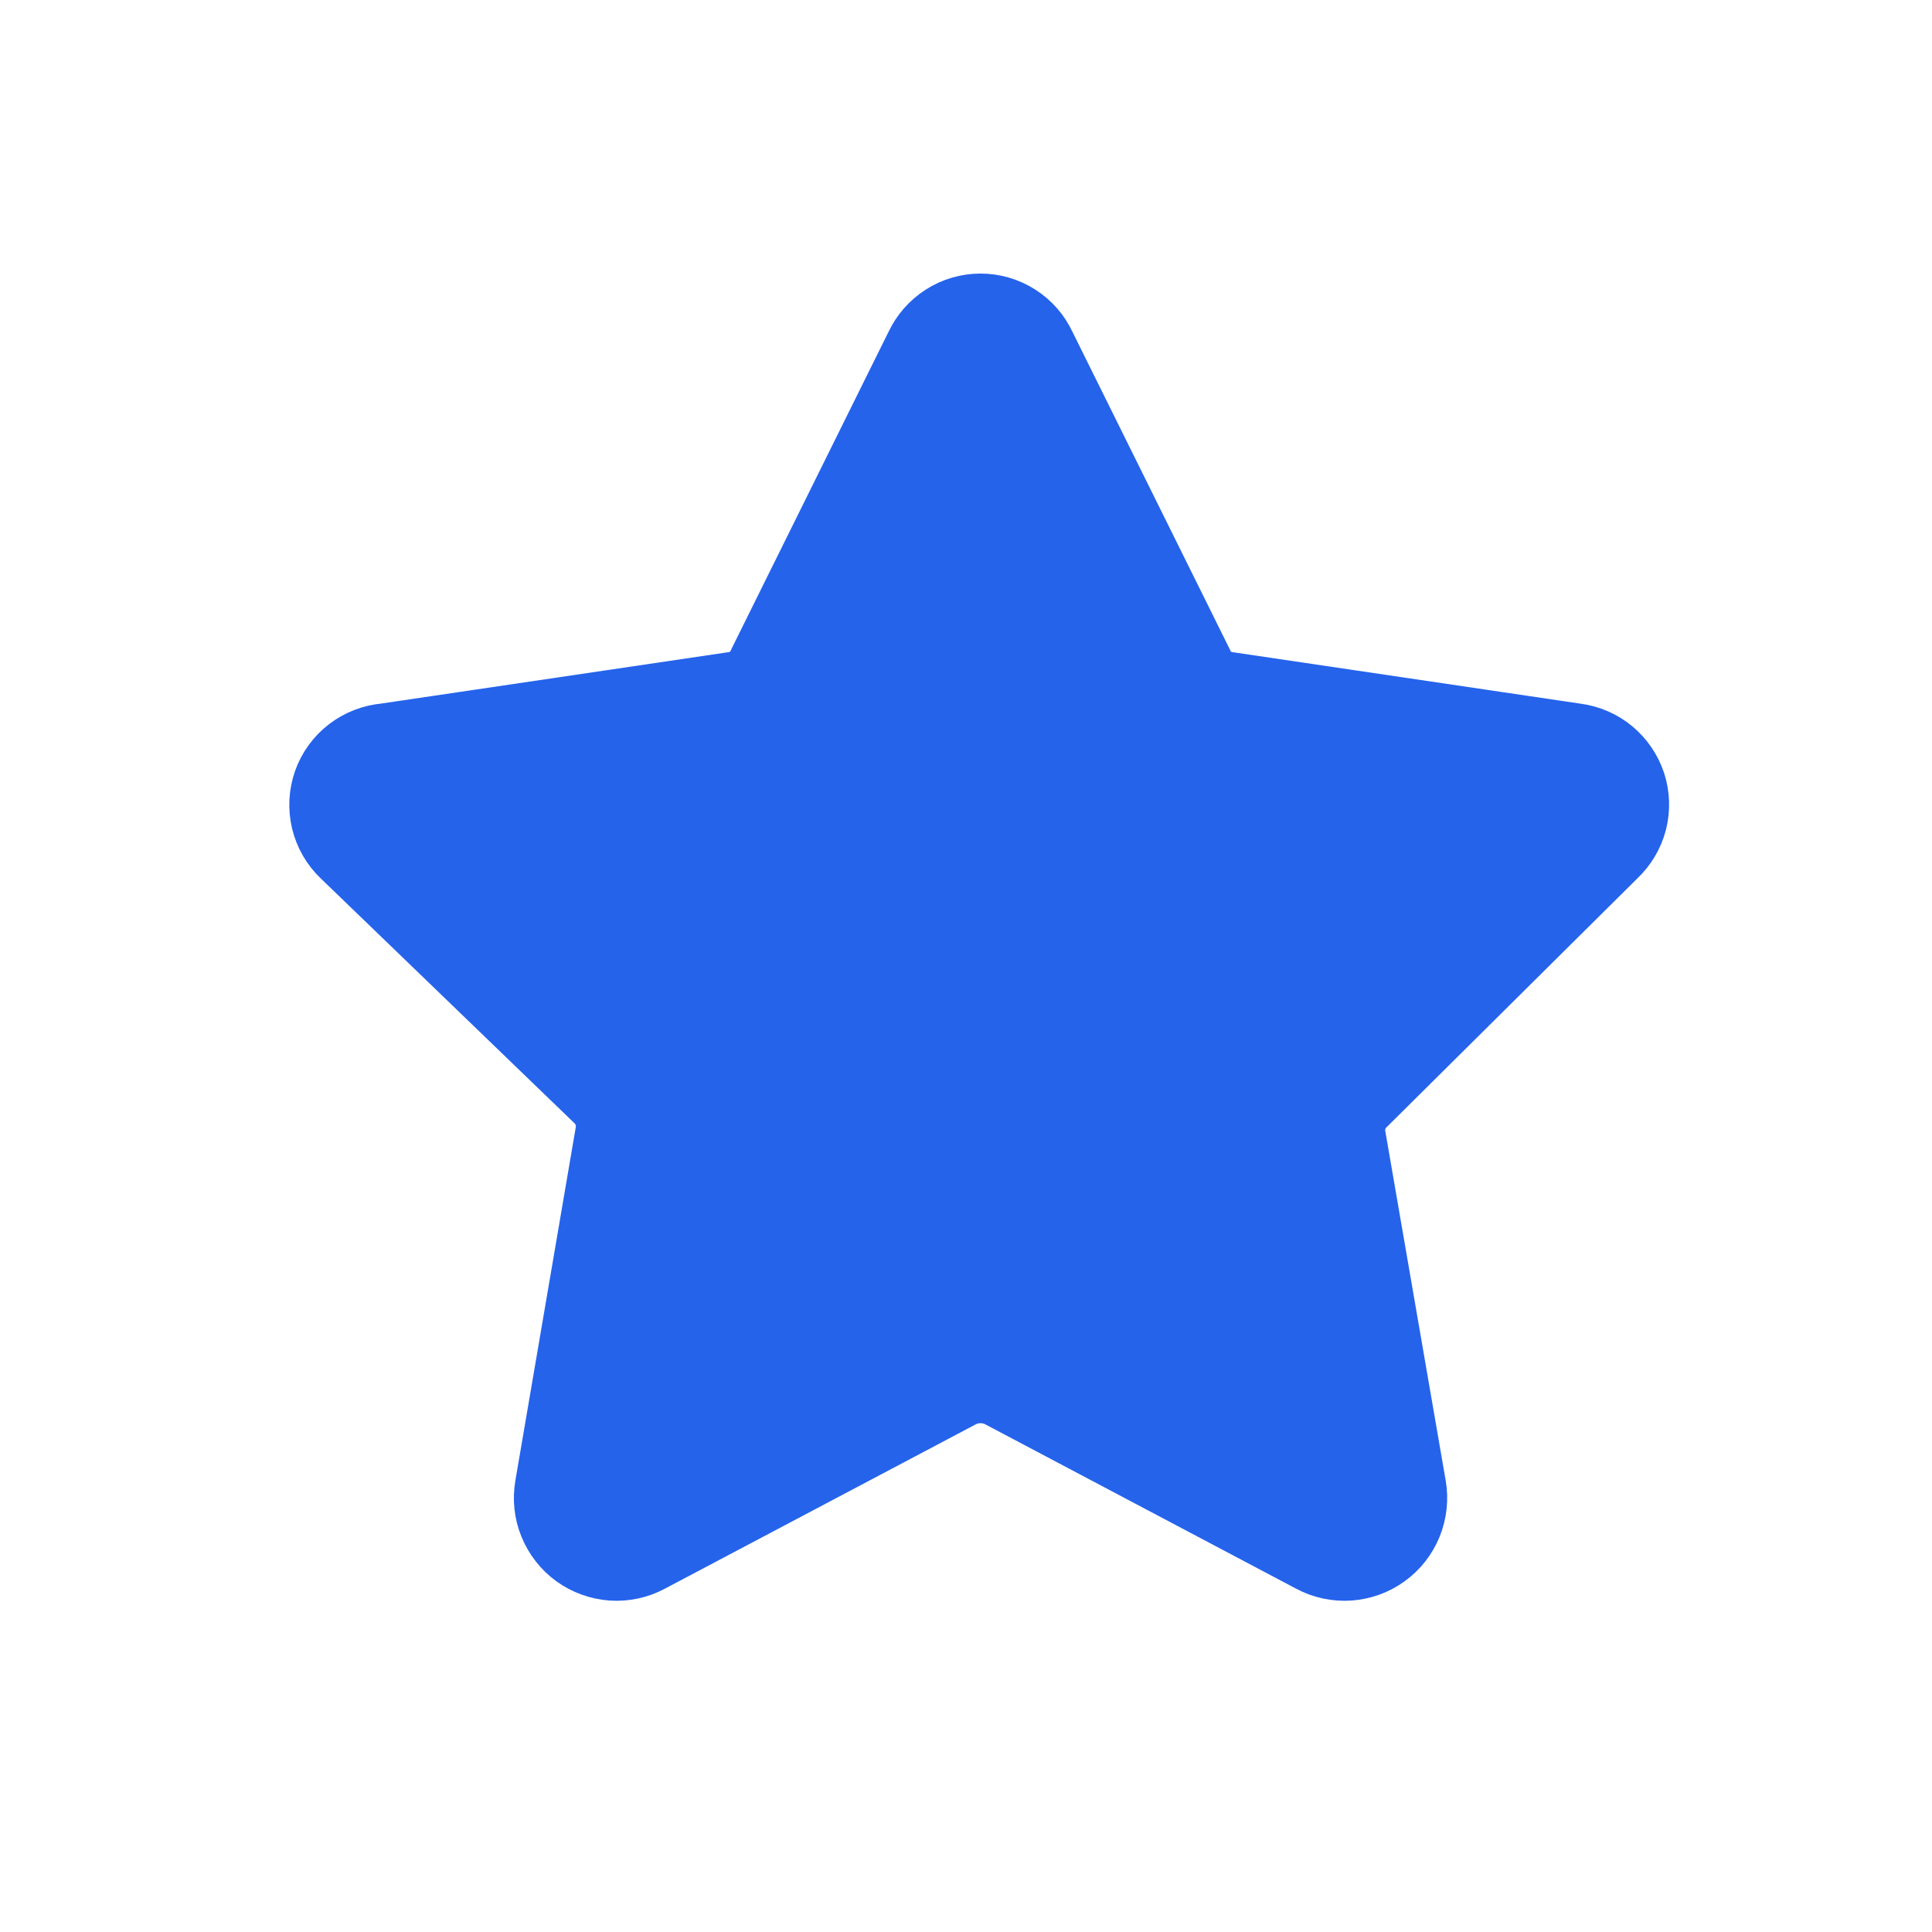
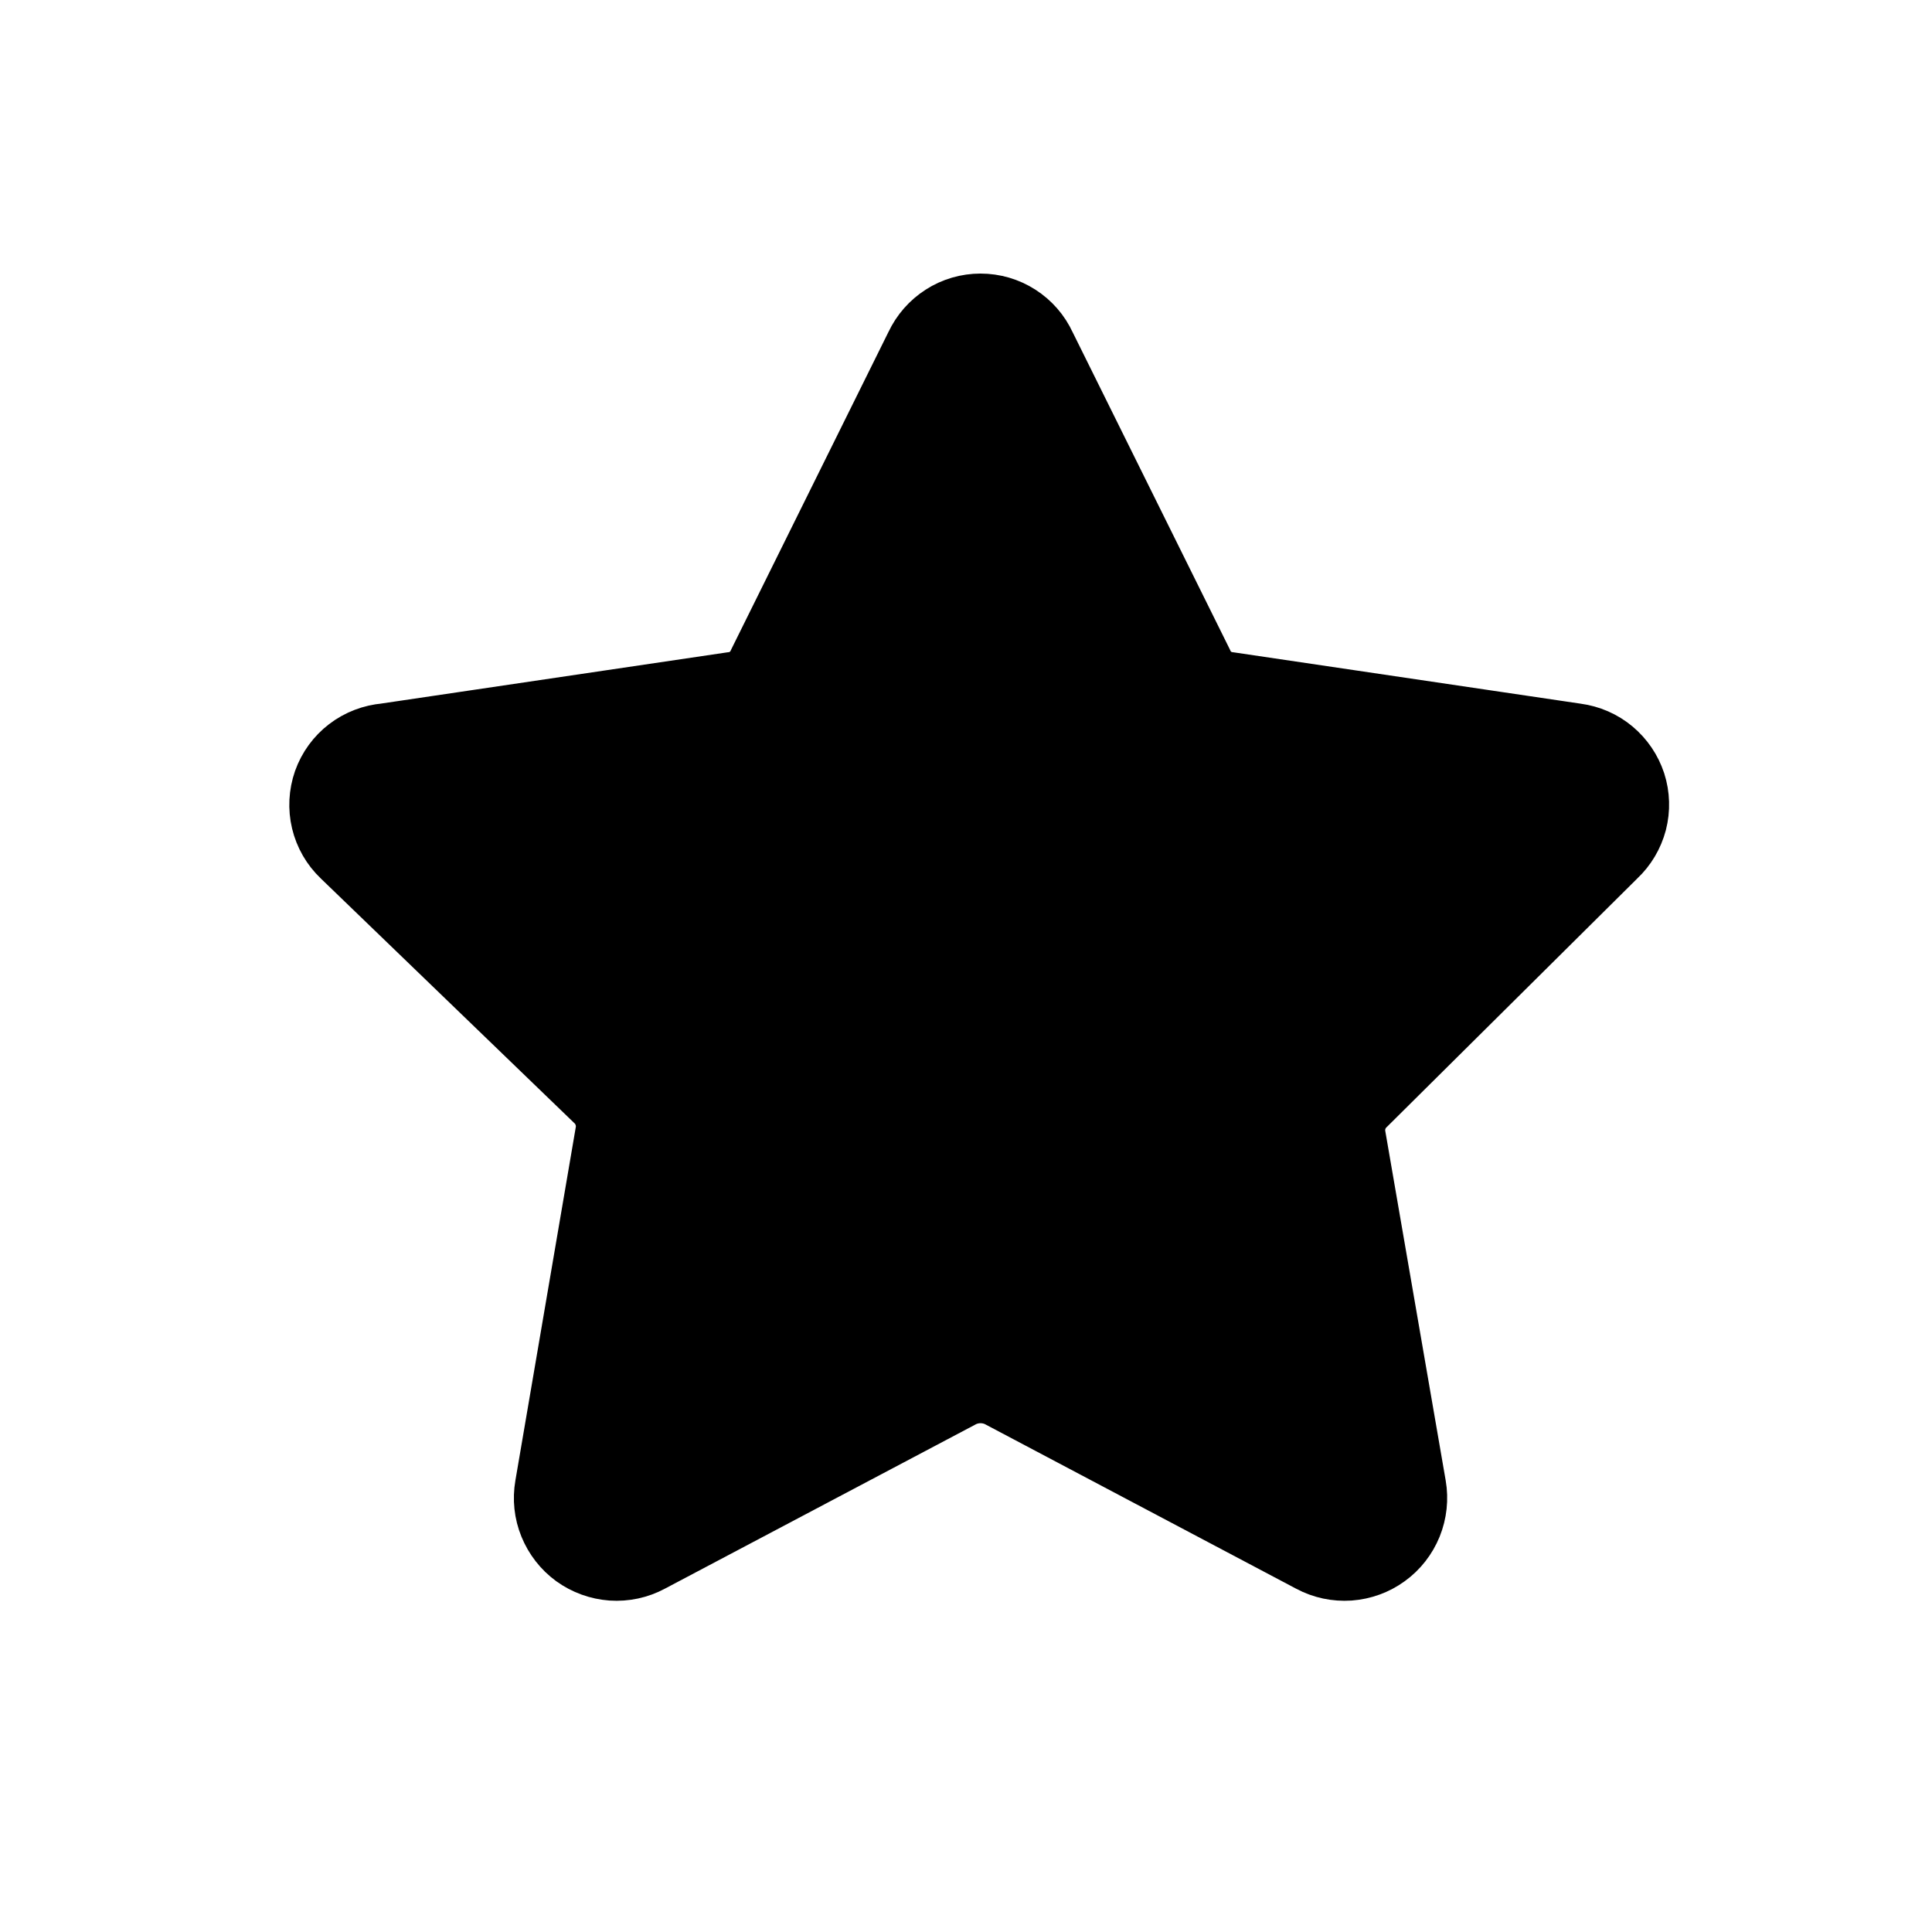
<svg xmlns="http://www.w3.org/2000/svg" width="20" height="20" viewBox="0 0 20 20" fill="none">
  <g id="ic/star_20px">
-     <path id="Vector" d="M10.652 3.653L12.281 6.94C12.318 7.024 12.376 7.096 12.45 7.15C12.523 7.204 12.61 7.238 12.701 7.248L16.296 7.78C16.4 7.794 16.498 7.836 16.579 7.904C16.659 7.971 16.719 8.059 16.752 8.159C16.784 8.259 16.787 8.366 16.761 8.468C16.734 8.569 16.68 8.661 16.603 8.733L14.012 11.304C13.946 11.366 13.896 11.443 13.867 11.529C13.839 11.615 13.832 11.706 13.848 11.795L14.473 15.411C14.491 15.515 14.479 15.622 14.44 15.719C14.4 15.817 14.334 15.902 14.248 15.964C14.163 16.026 14.062 16.062 13.957 16.07C13.851 16.077 13.746 16.055 13.653 16.005L10.417 14.294C10.334 14.254 10.243 14.233 10.15 14.233C10.058 14.233 9.967 14.254 9.884 14.294L6.647 16.005C6.554 16.055 6.449 16.077 6.344 16.07C6.239 16.062 6.138 16.026 6.052 15.964C5.967 15.902 5.901 15.817 5.861 15.719C5.821 15.622 5.81 15.515 5.828 15.411L6.453 11.754C6.469 11.665 6.462 11.574 6.433 11.488C6.405 11.402 6.355 11.325 6.289 11.263L3.667 8.733C3.589 8.659 3.535 8.565 3.51 8.461C3.485 8.357 3.491 8.248 3.526 8.147C3.562 8.046 3.626 7.958 3.711 7.893C3.796 7.828 3.898 7.789 4.005 7.78L7.6 7.248C7.691 7.238 7.777 7.204 7.851 7.15C7.925 7.096 7.983 7.024 8.02 6.94L9.648 3.653C9.693 3.557 9.764 3.476 9.853 3.419C9.941 3.362 10.045 3.332 10.15 3.332C10.256 3.332 10.359 3.362 10.448 3.419C10.537 3.476 10.608 3.557 10.652 3.653Z" fill="#2563EB" stroke="#2563EB" stroke-linecap="round" stroke-linejoin="round" />
+     <path id="Vector" d="M10.652 3.653L12.281 6.94C12.318 7.024 12.376 7.096 12.45 7.15C12.523 7.204 12.61 7.238 12.701 7.248L16.296 7.78C16.4 7.794 16.498 7.836 16.579 7.904C16.659 7.971 16.719 8.059 16.752 8.159C16.784 8.259 16.787 8.366 16.761 8.468C16.734 8.569 16.68 8.661 16.603 8.733L14.012 11.304C13.946 11.366 13.896 11.443 13.867 11.529C13.839 11.615 13.832 11.706 13.848 11.795L14.473 15.411C14.491 15.515 14.479 15.622 14.44 15.719C14.4 15.817 14.334 15.902 14.248 15.964C14.163 16.026 14.062 16.062 13.957 16.07C13.851 16.077 13.746 16.055 13.653 16.005L10.417 14.294C10.334 14.254 10.243 14.233 10.15 14.233C10.058 14.233 9.967 14.254 9.884 14.294L6.647 16.005C6.554 16.055 6.449 16.077 6.344 16.07C6.239 16.062 6.138 16.026 6.052 15.964C5.967 15.902 5.901 15.817 5.861 15.719C5.821 15.622 5.81 15.515 5.828 15.411L6.453 11.754C6.469 11.665 6.462 11.574 6.433 11.488C6.405 11.402 6.355 11.325 6.289 11.263L3.667 8.733C3.589 8.659 3.535 8.565 3.51 8.461C3.485 8.357 3.491 8.248 3.526 8.147C3.562 8.046 3.626 7.958 3.711 7.893C3.796 7.828 3.898 7.789 4.005 7.78L7.6 7.248C7.691 7.238 7.777 7.204 7.851 7.15C7.925 7.096 7.983 7.024 8.02 6.94L9.648 3.653C9.693 3.557 9.764 3.476 9.853 3.419C9.941 3.362 10.045 3.332 10.15 3.332C10.256 3.332 10.359 3.362 10.448 3.419C10.537 3.476 10.608 3.557 10.652 3.653Z" fill="currentColor" stroke="currentColor" stroke-linecap="round" stroke-linejoin="round" />
  </g>
</svg>
